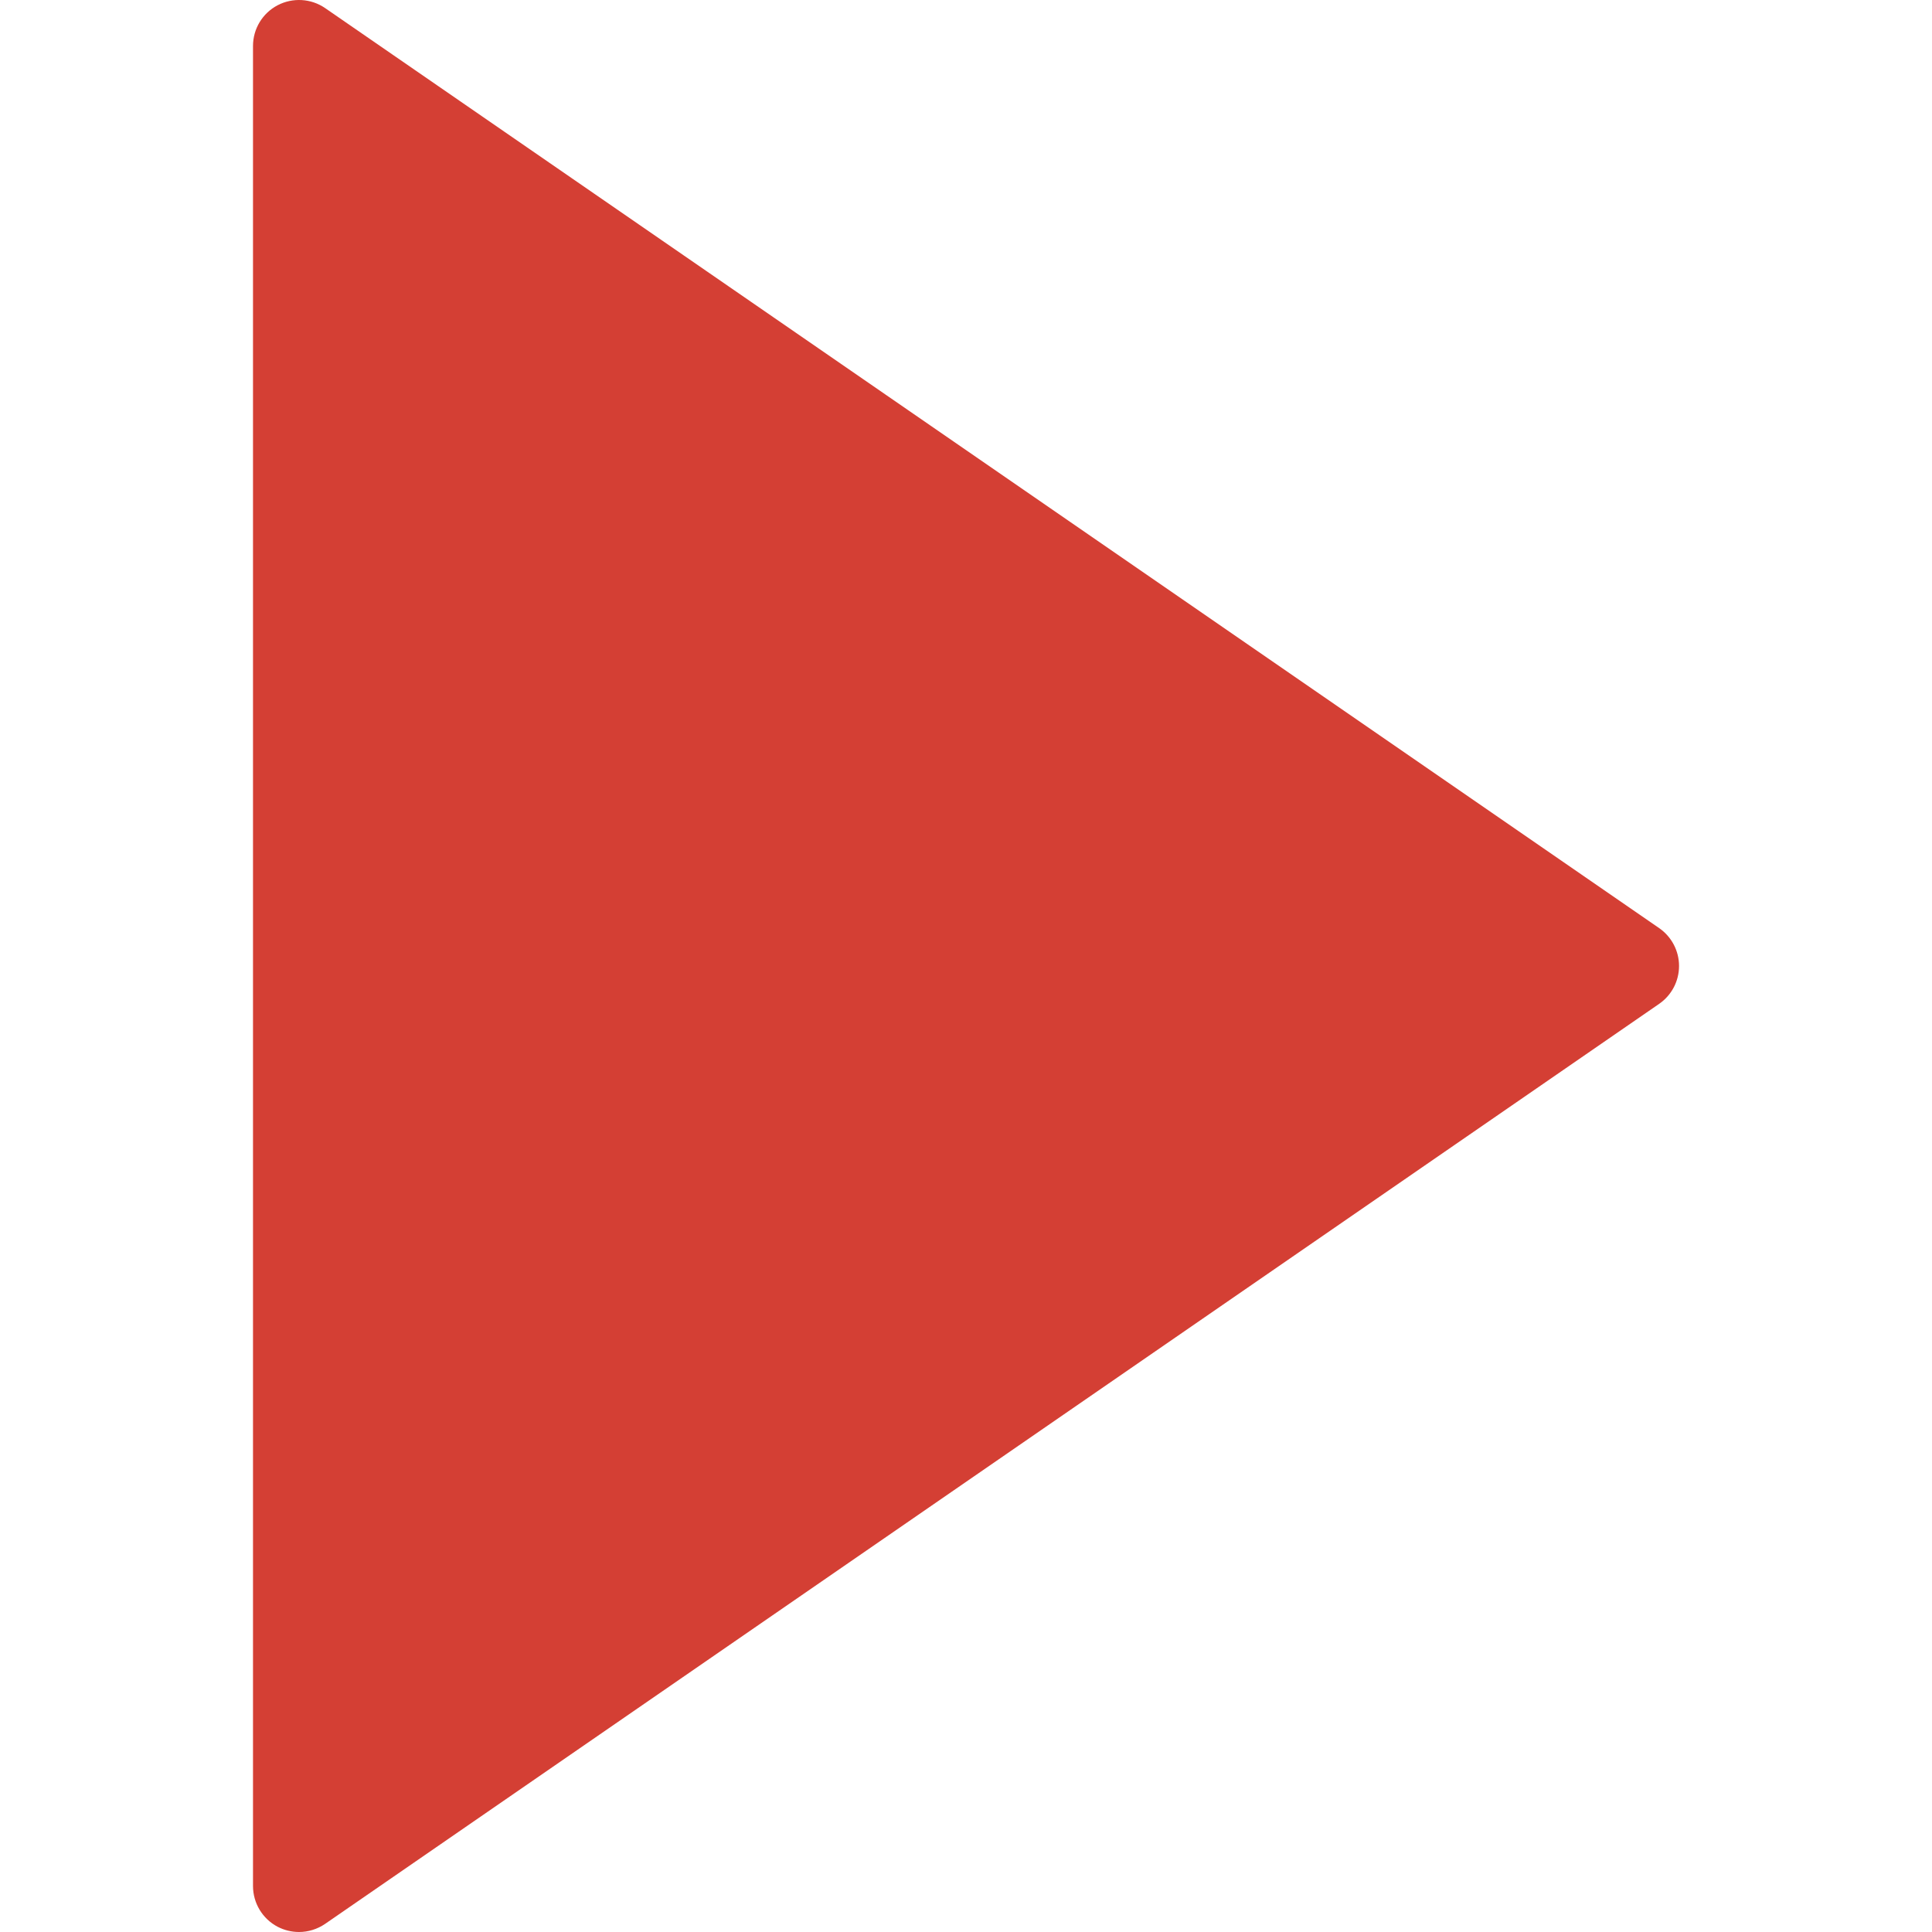
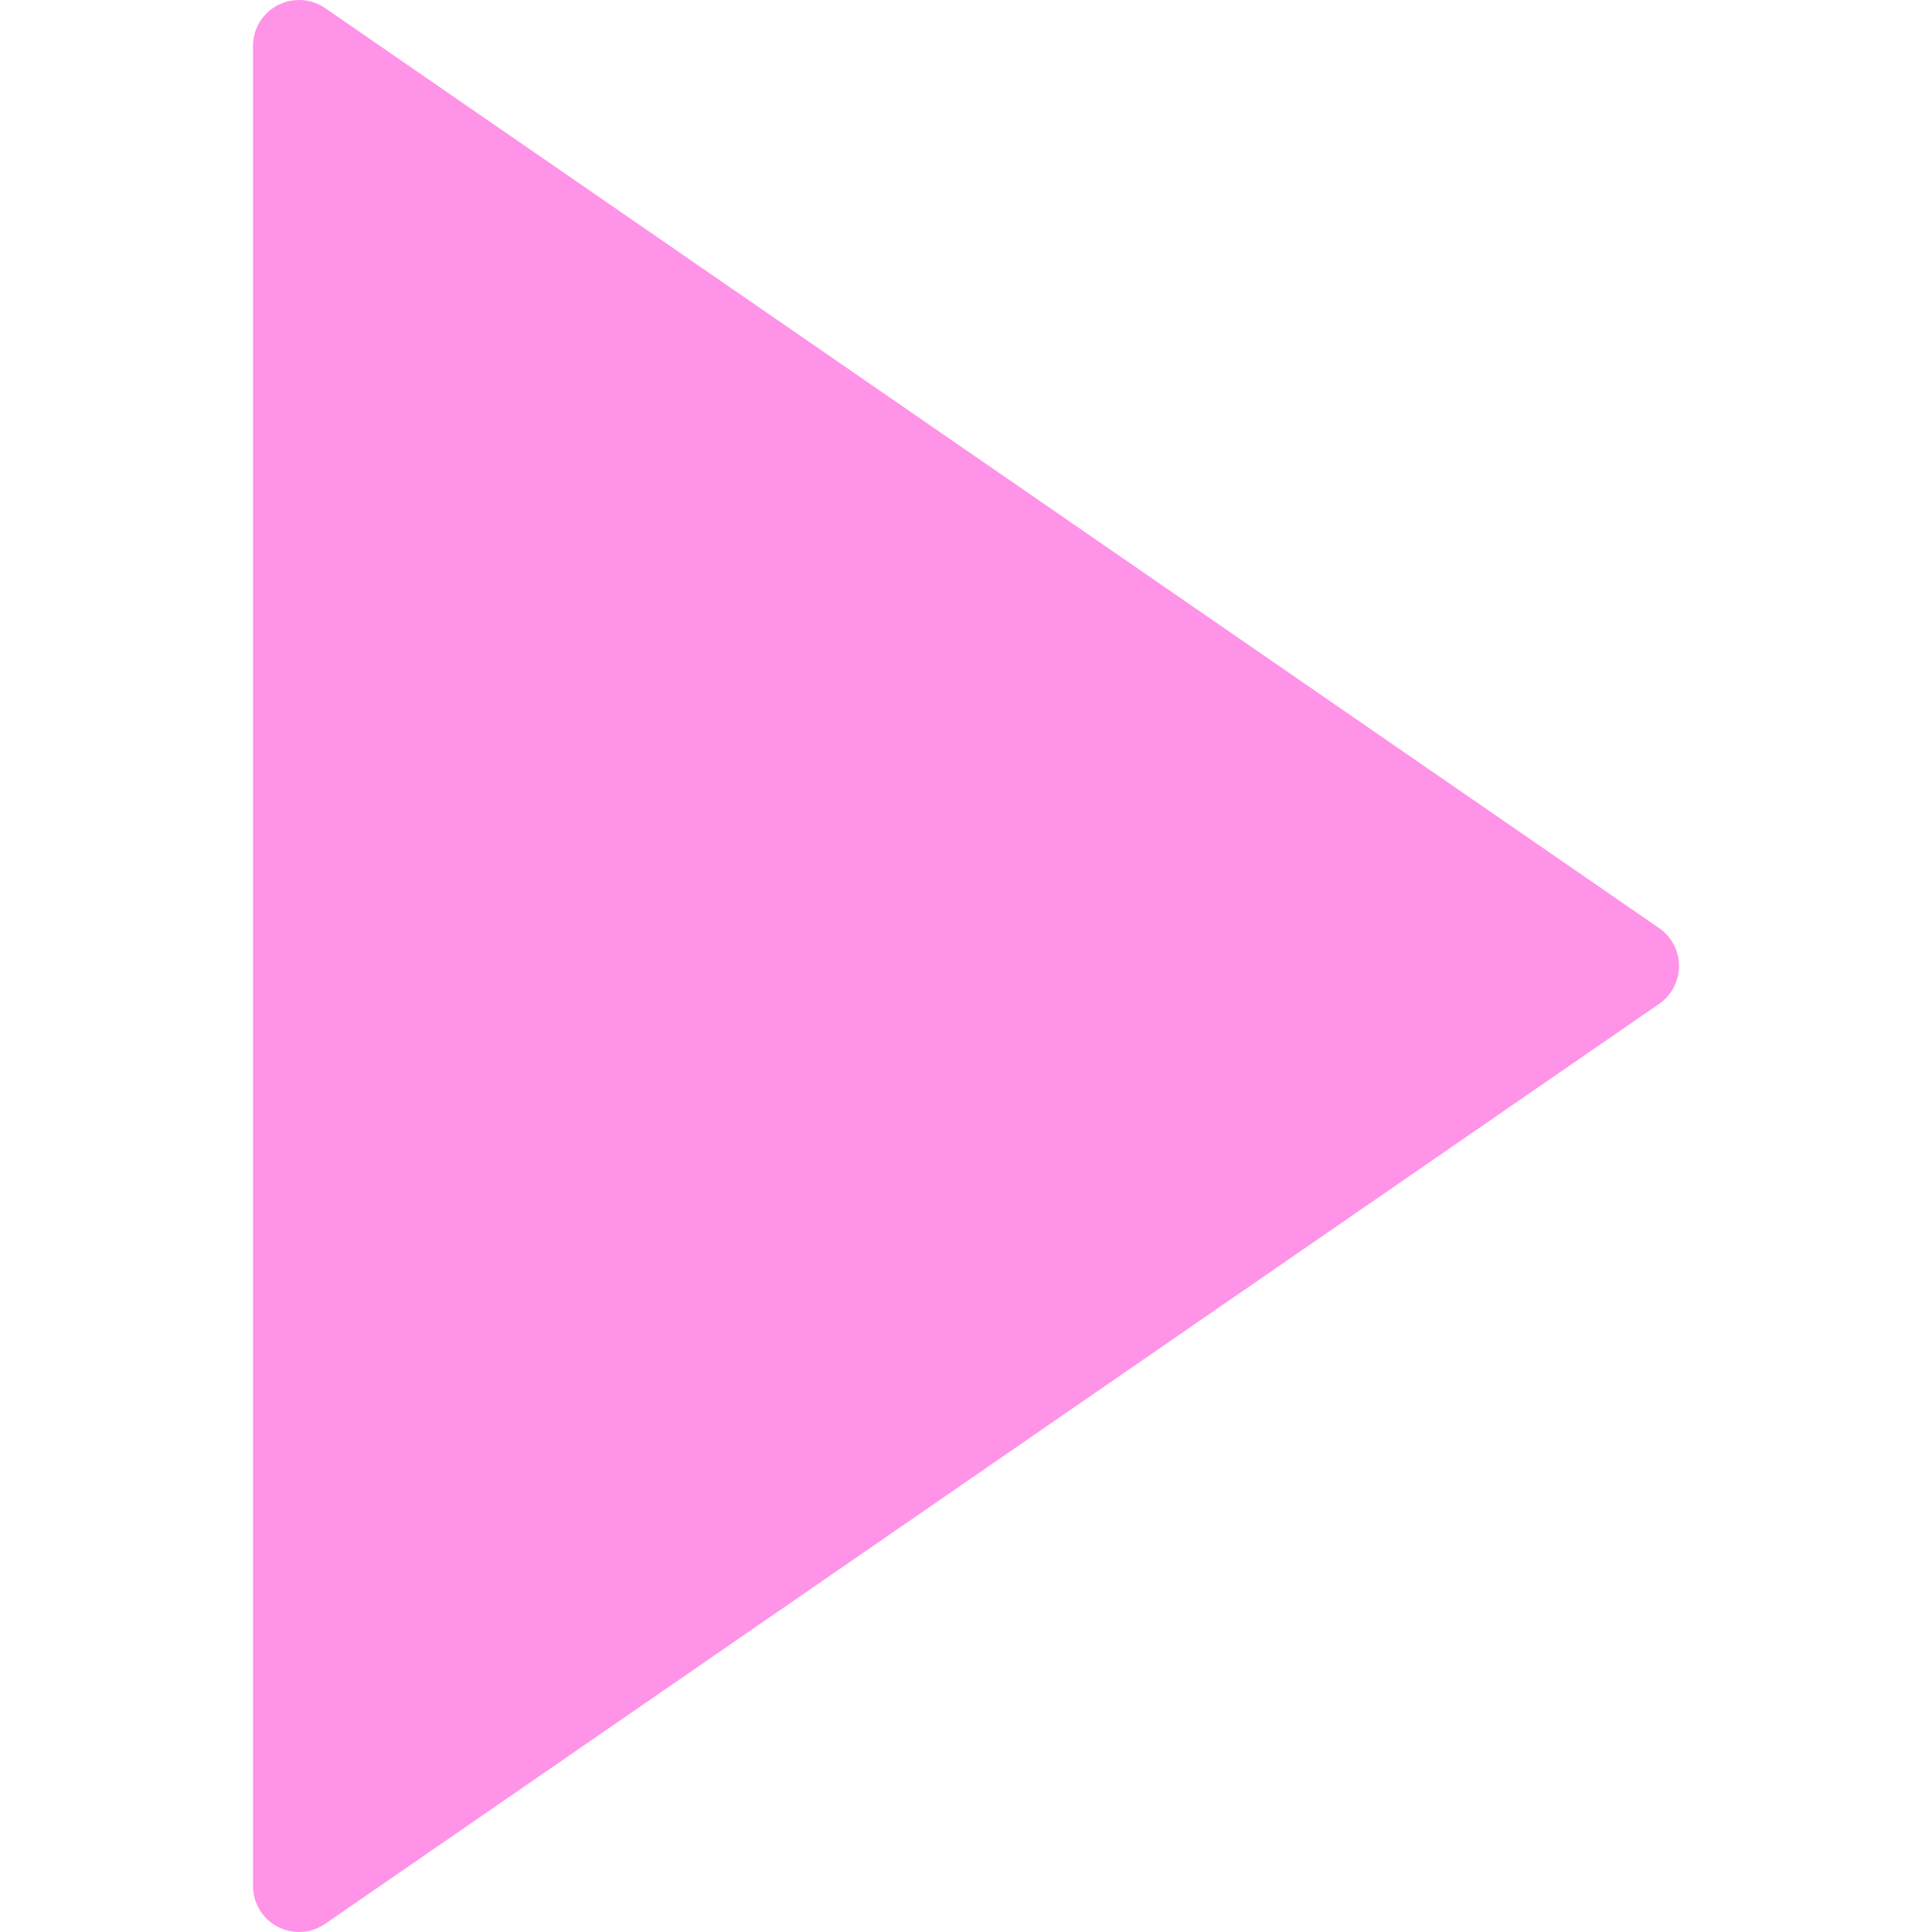
- <svg xmlns="http://www.w3.org/2000/svg" fill="#d43f34" version="1.1" id="Capa_1" x="0px" y="0px" viewBox="0 0 41.999 41.999" style="enable-background:new 0 0 41.999 41.999;" xml:space="preserve">
+ <svg xmlns="http://www.w3.org/2000/svg" fill="#ff93e8" version="1.1" id="Capa_1" x="0px" y="0px" viewBox="0 0 41.999 41.999" style="enable-background:new 0 0 41.999 41.999;" xml:space="preserve">
  <path d="M36.068,20.176l-29-20C6.761-0.035,6.363-0.057,6.035,0.114C5.706,0.287,5.5,0.627,5.5,0.999v40  c0,0.372,0.206,0.713,0.535,0.886c0.146,0.076,0.306,0.114,0.465,0.114c0.199,0,0.397-0.06,0.568-0.177l29-20  c0.271-0.187,0.432-0.494,0.432-0.823S36.338,20.363,36.068,20.176z" />
  <g>
</g>
  <g>
</g>
  <g>
</g>
  <g>
</g>
  <g>
</g>
  <g>
</g>
  <g>
</g>
  <g>
</g>
  <g>
</g>
  <g>
</g>
  <g>
</g>
  <g>
</g>
  <g>
</g>
  <g>
</g>
  <g>
</g>
</svg>
